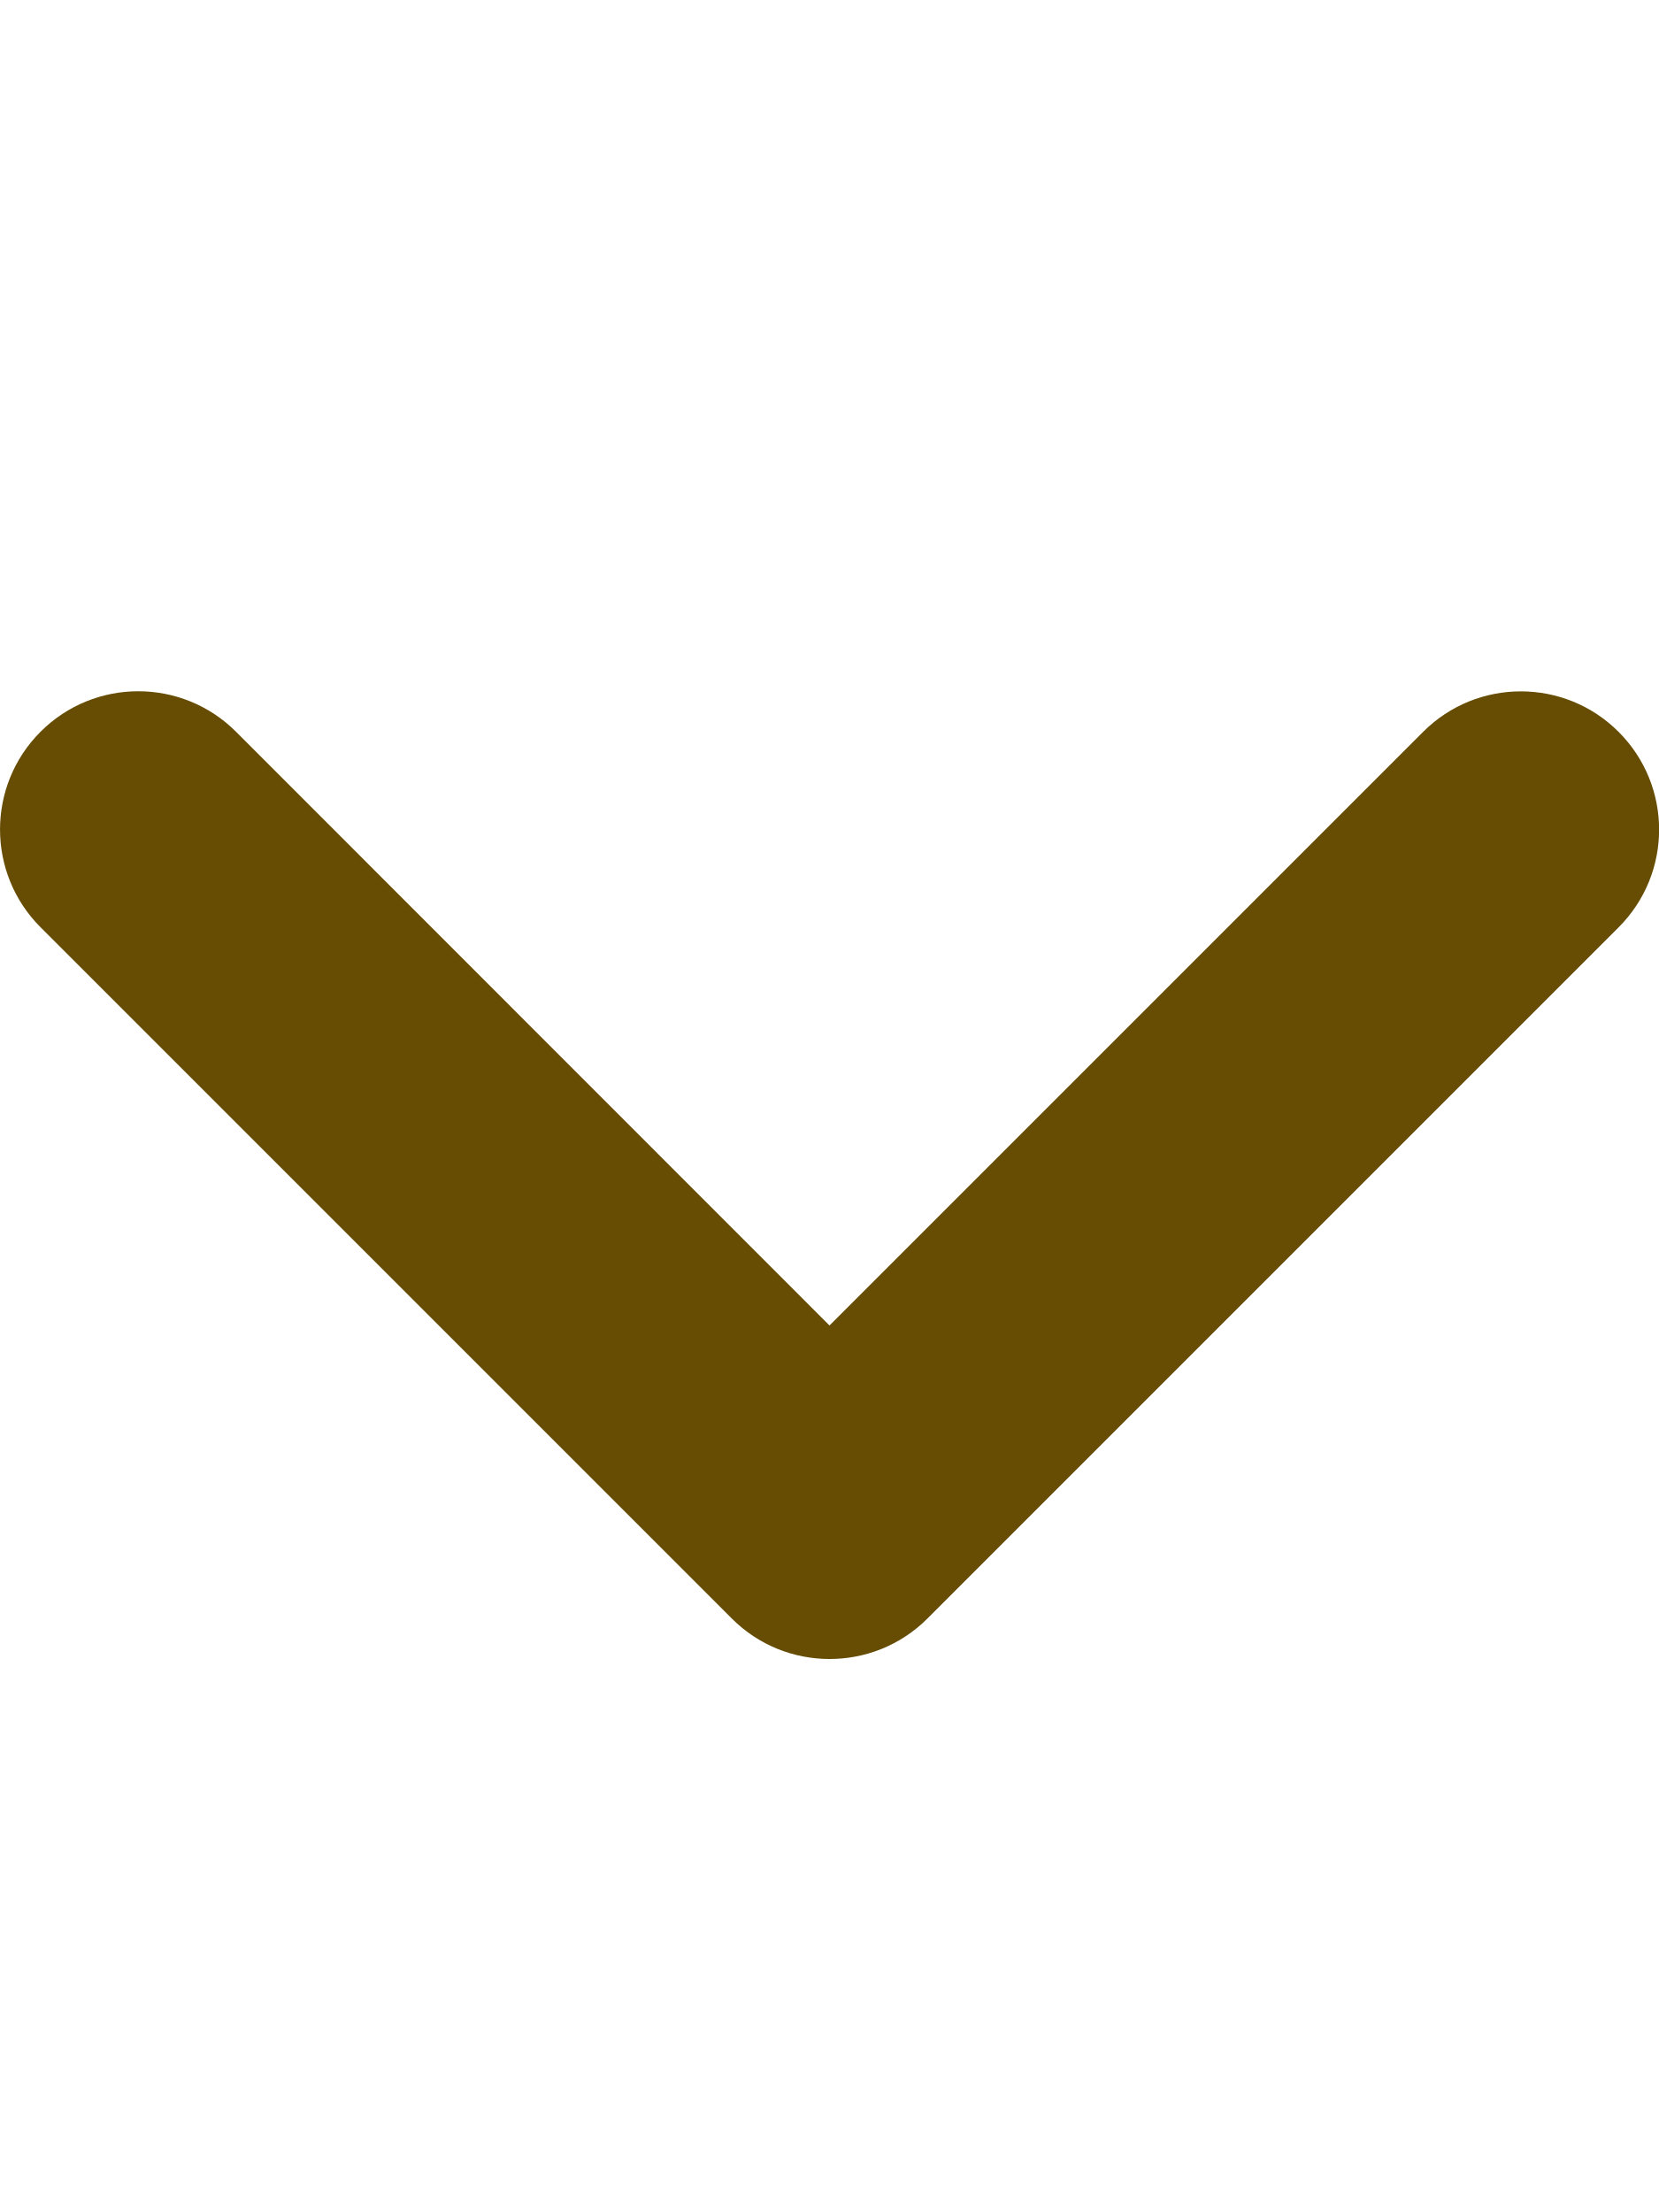
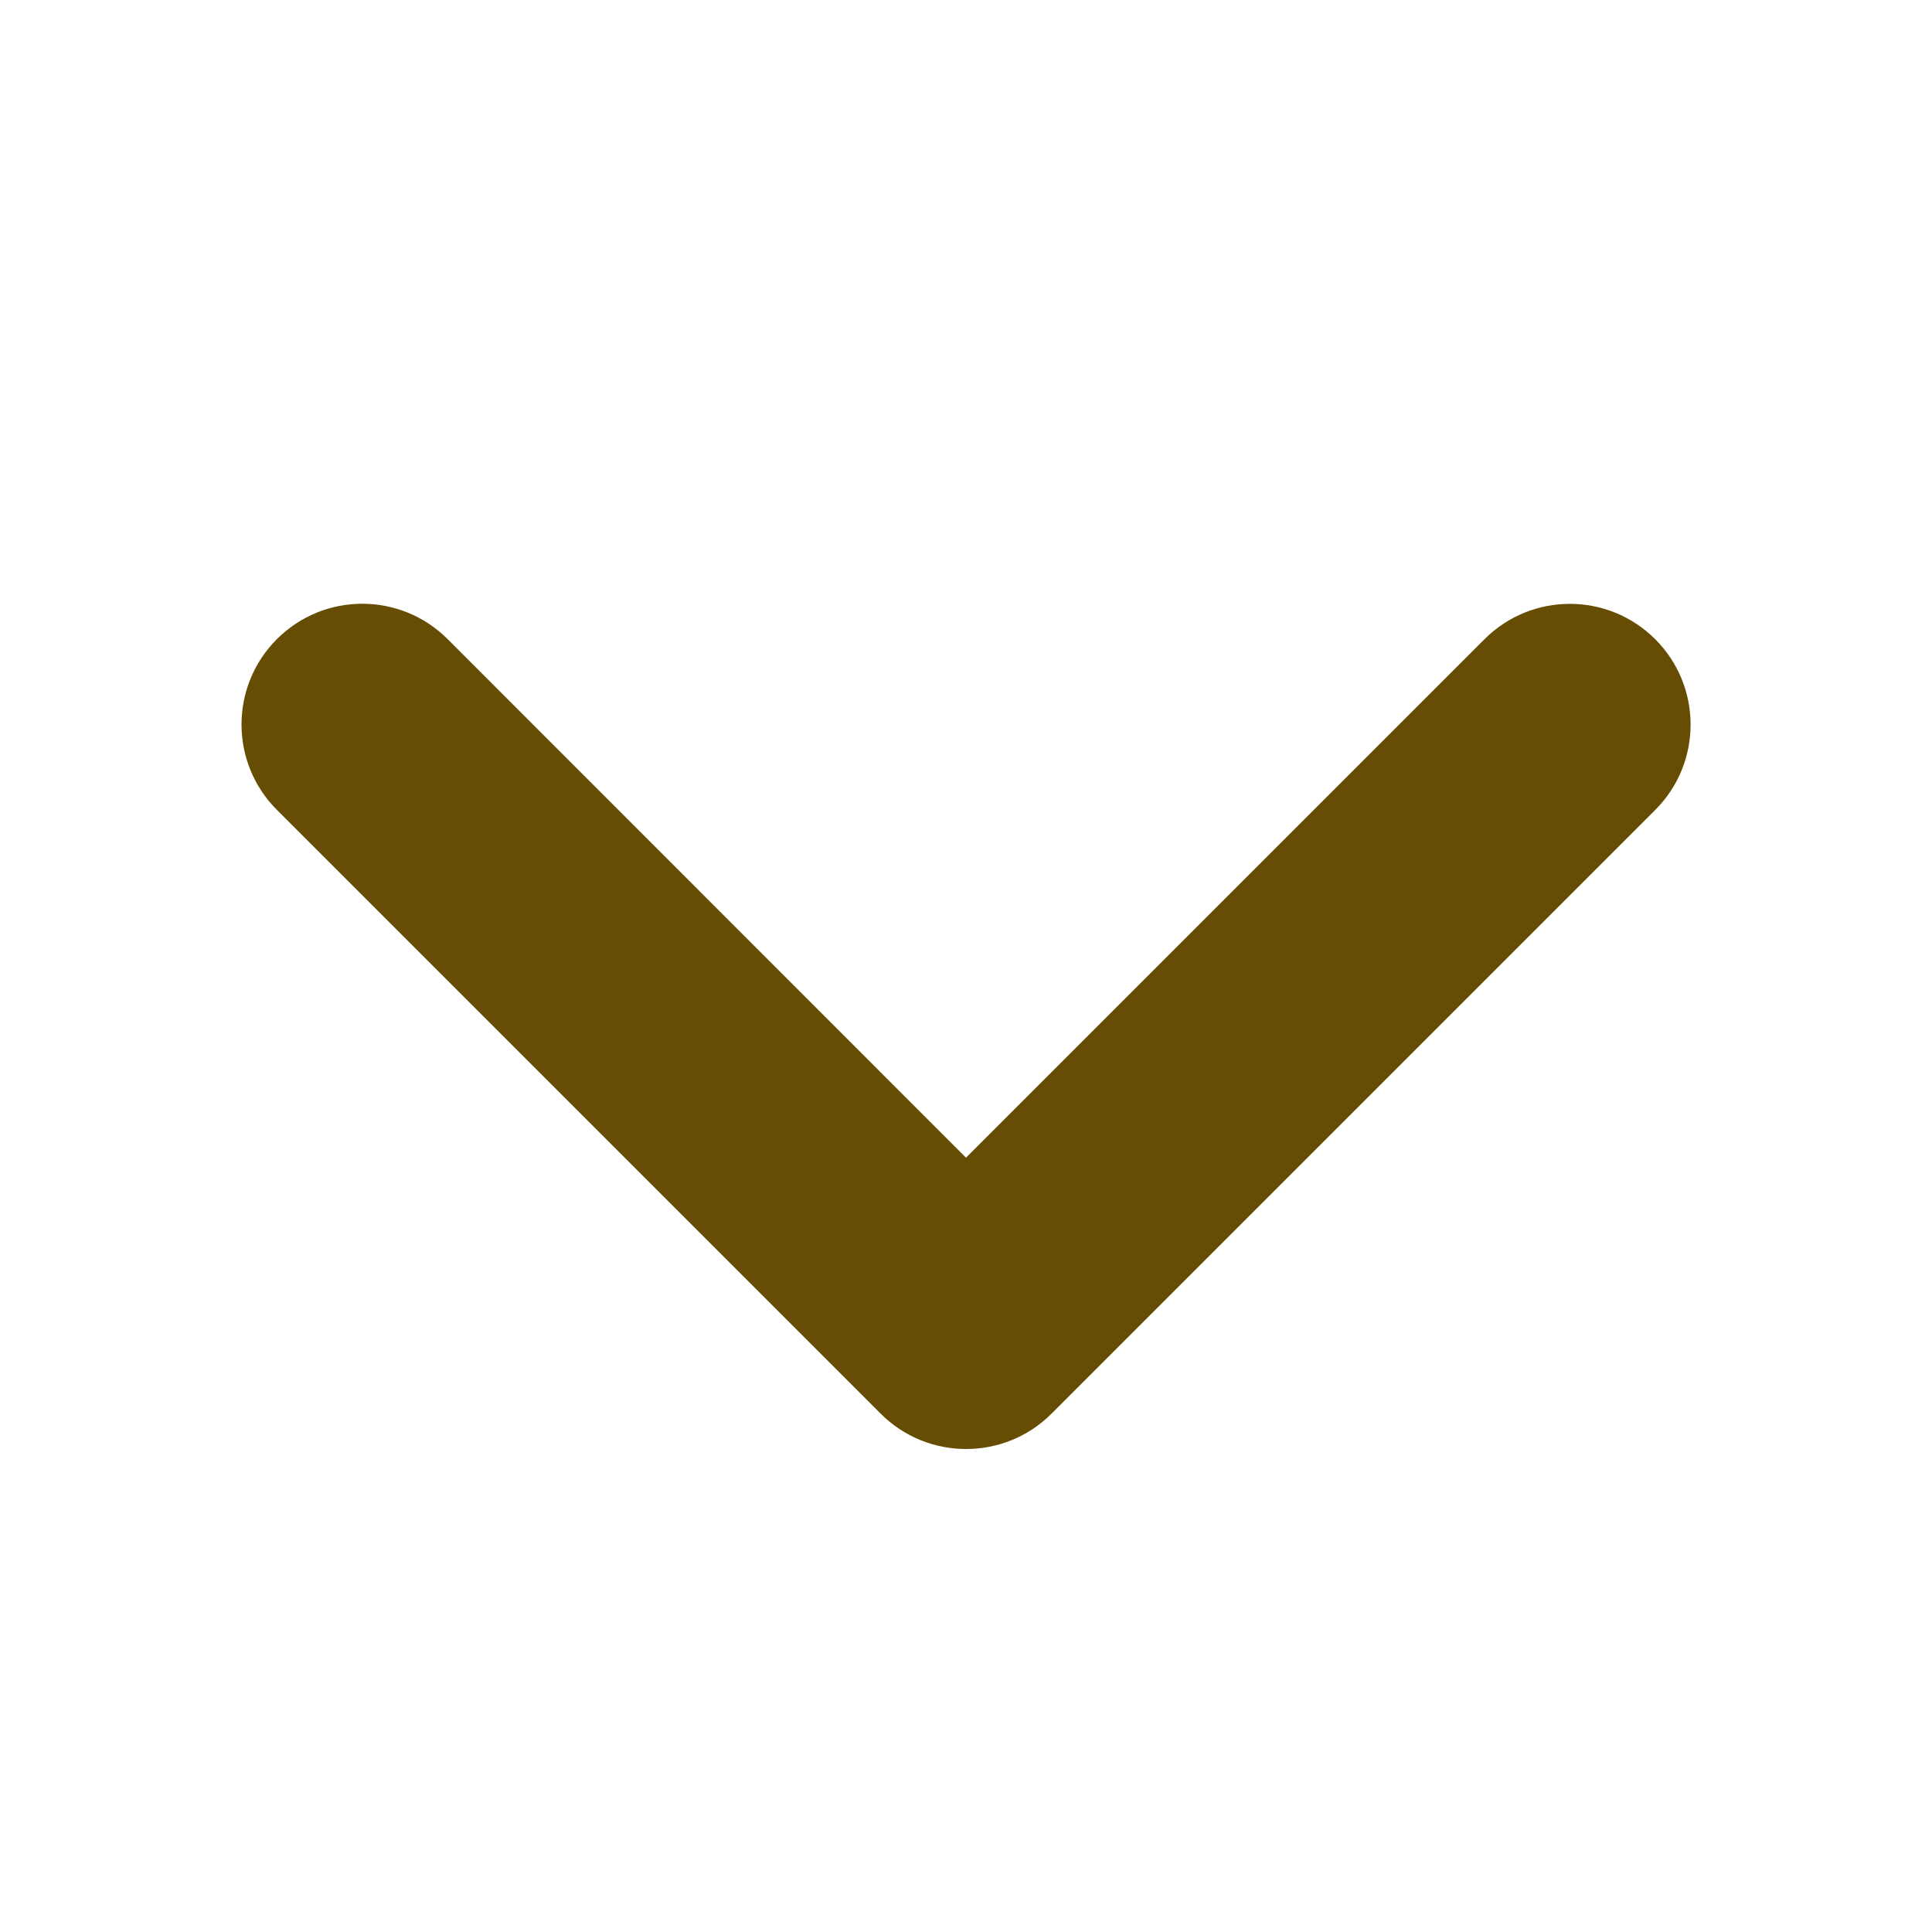
- <svg xmlns="http://www.w3.org/2000/svg" viewBox="0 0 384 512" fill="#664d03">
+ <svg xmlns="http://www.w3.org/2000/svg" width="24px" height="24px" viewBox="0 0 384 512" fill="#664d03">
  <path d="M192 384c-8.188 0-16.38-3.125-22.62-9.375l-160-160c-12.5-12.5-12.5-32.75 0-45.25s32.75-12.5 45.25 0L192 306.8l137.4-137.4c12.5-12.5 32.75-12.5 45.25 0s12.5 32.75 0 45.25l-160 160C208.4 380.9 200.2 384 192 384z" />
</svg>
